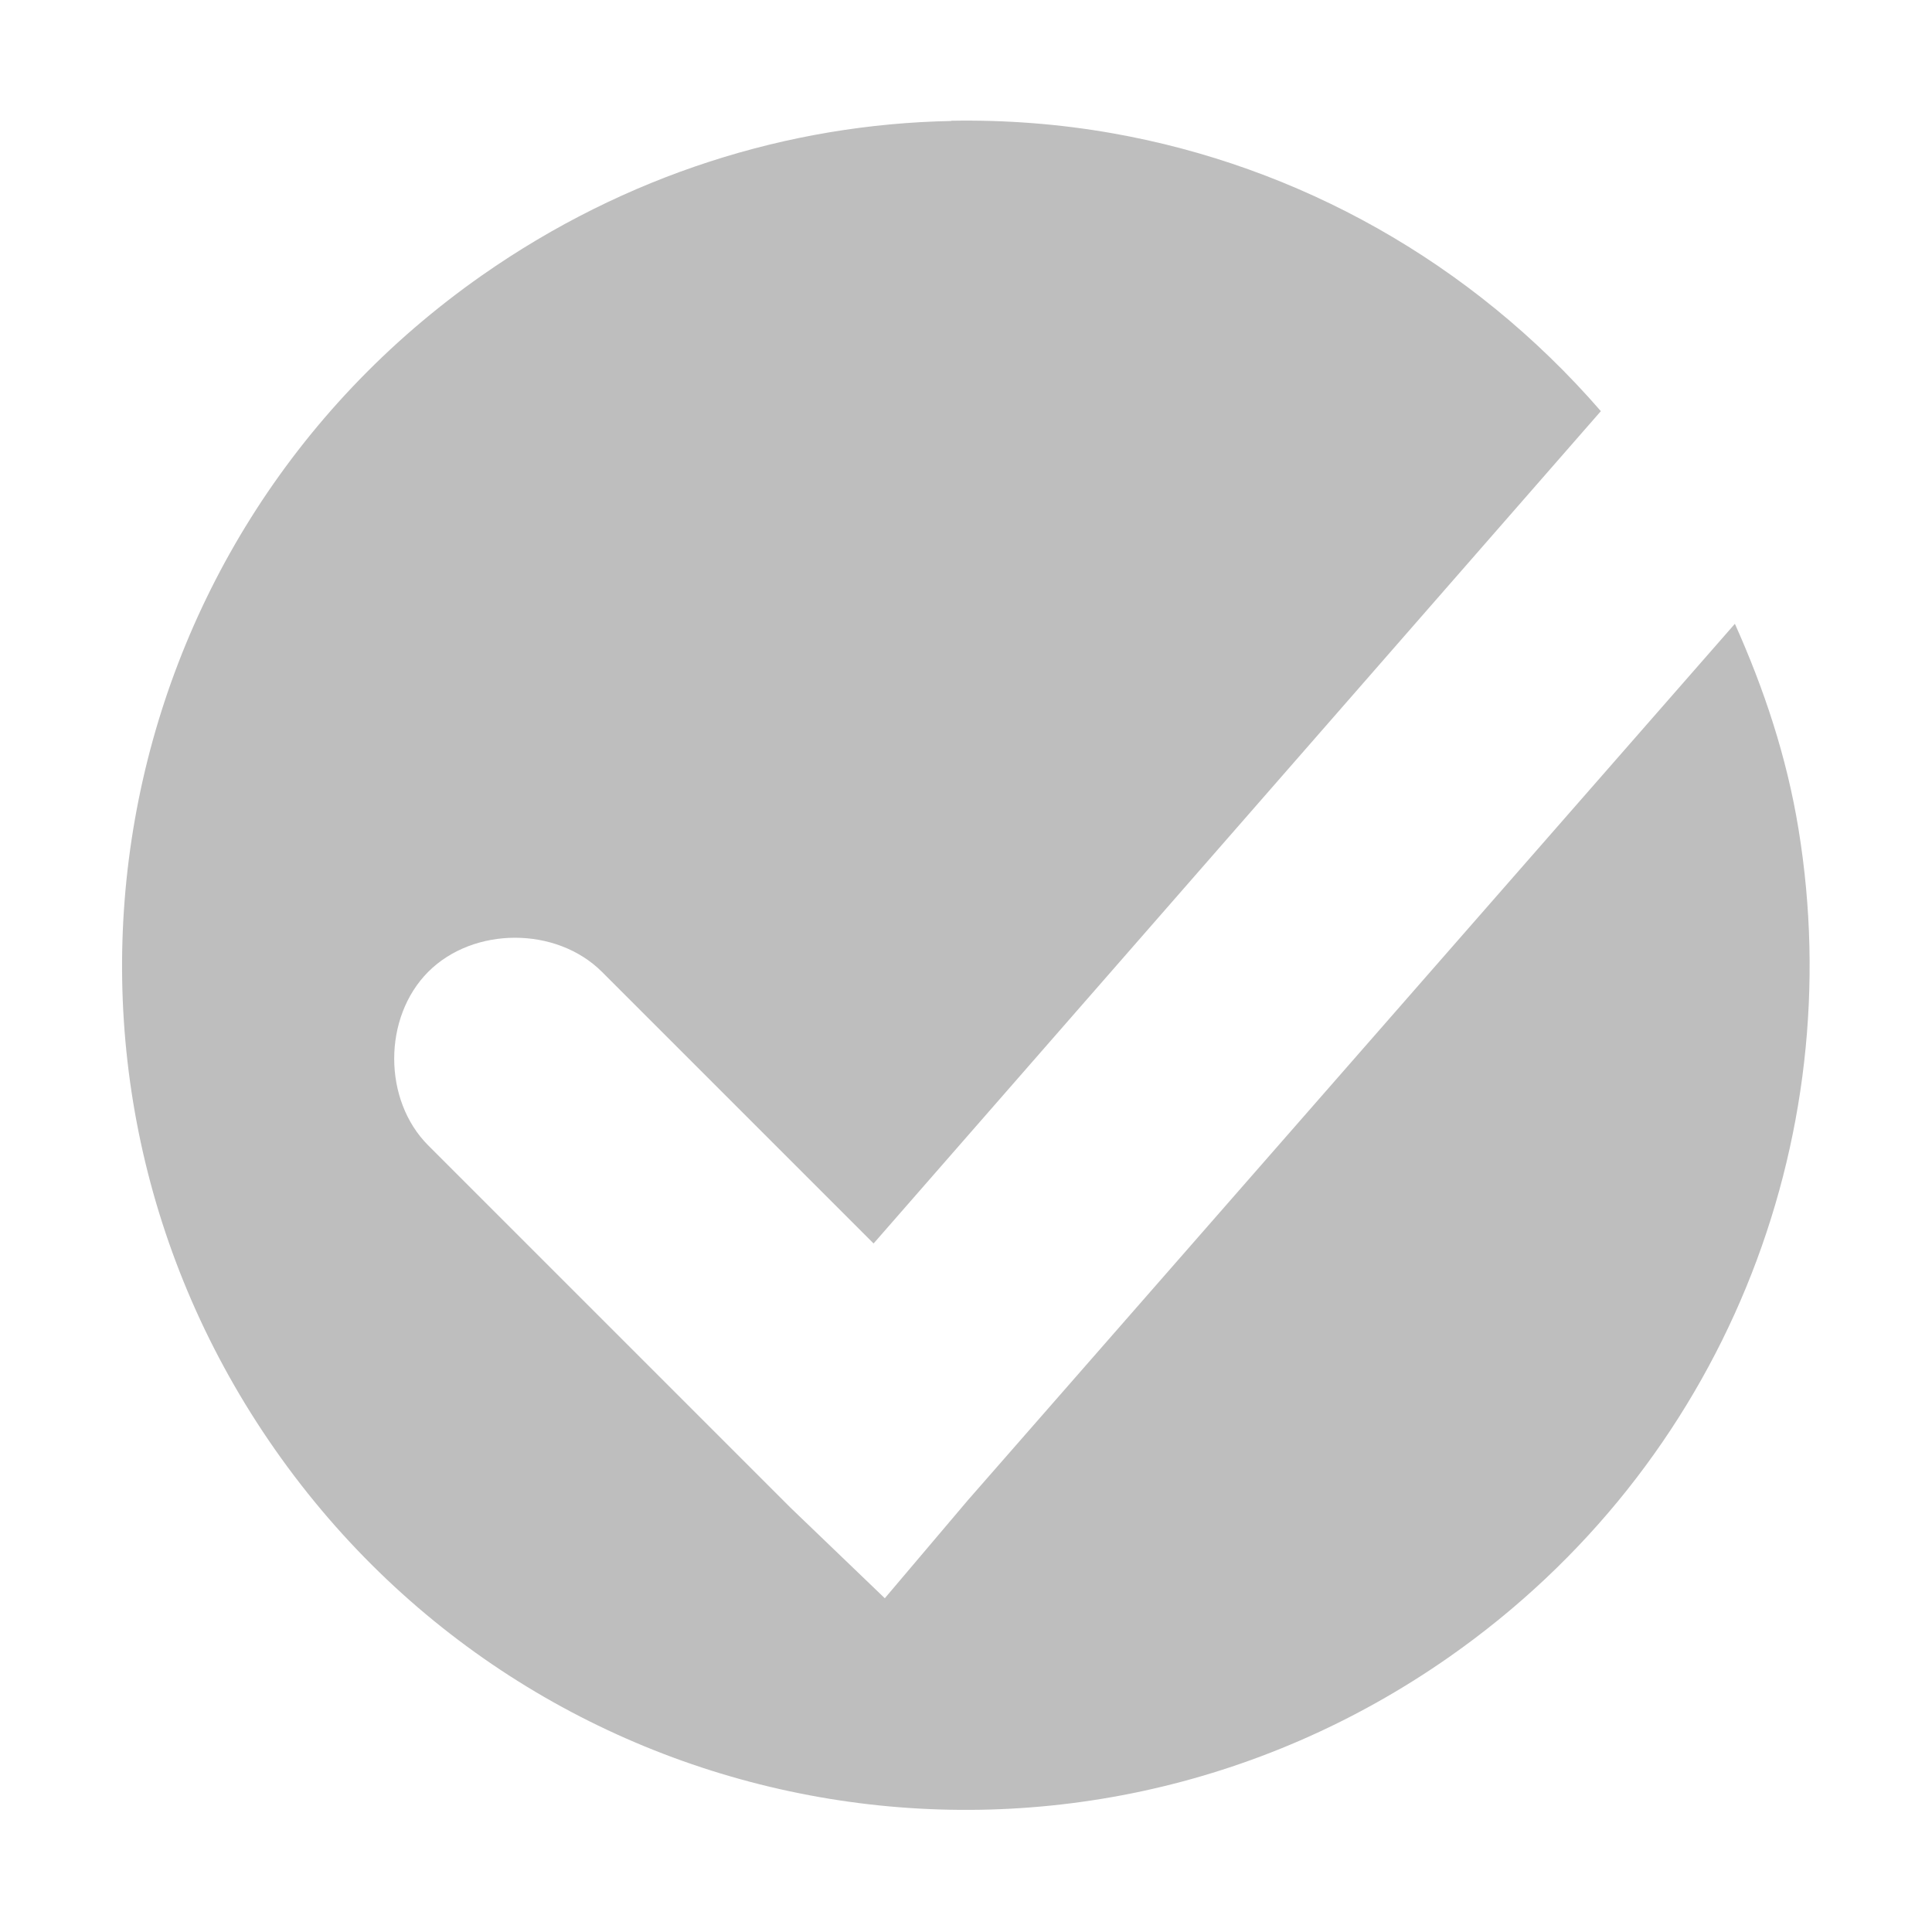
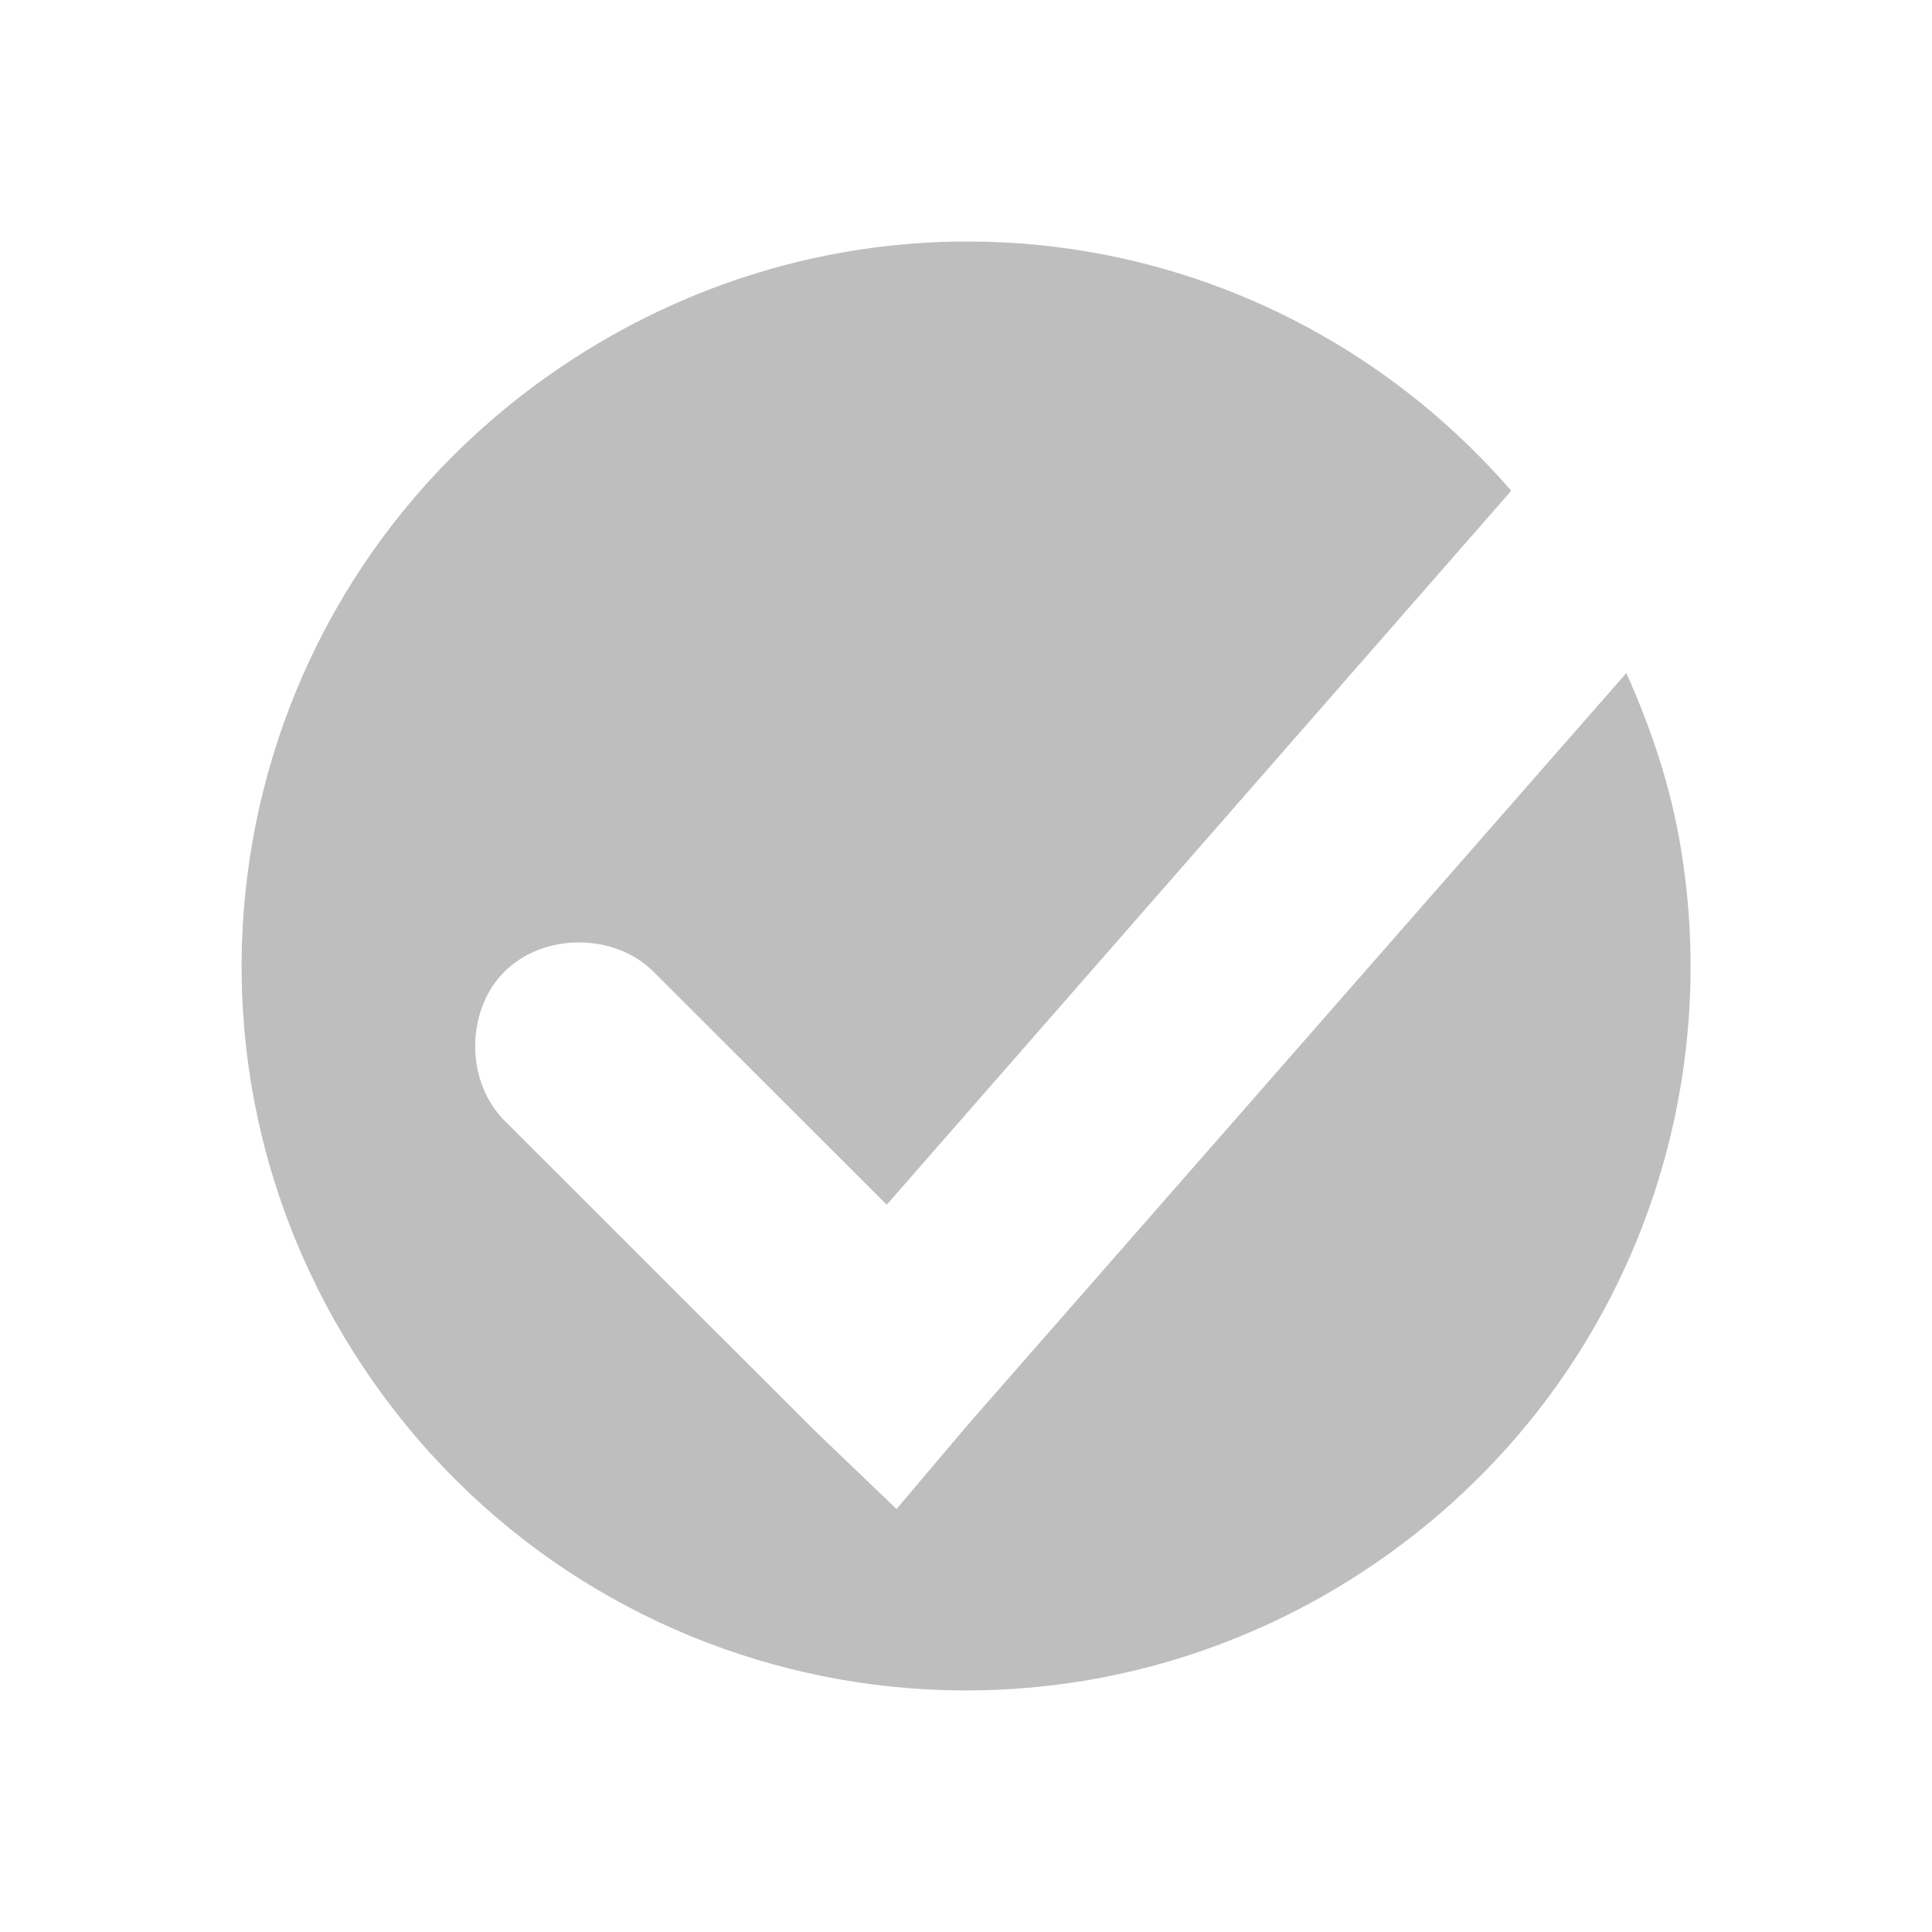
<svg xmlns="http://www.w3.org/2000/svg" xmlns:ns1="http://www.openswatchbook.org/uri/2009/osb" height="16" id="svg7384" style="enable-background:new" version="1.1" width="16">
  <defs id="defs7386">
    <linearGradient id="linearGradient5606" ns1:paint="solid">
      <stop id="stop5608" offset="0" style="stop-color:#000000;stop-opacity:1;" />
    </linearGradient>
    <filter id="filter7554" style="color-interpolation-filters:sRGB">
      <feBlend id="feBlend7556" in2="BackgroundImage" mode="darken" />
    </filter>
  </defs>
  <g id="layer9" style="display:inline" transform="translate(-485.0014,234.998)">
-     <path d="m 492.878,-233.996 c -1.345,0.026 -2.695,0.446 -3.883,1.277 -3.167,2.217 -3.932,6.56 -1.715,9.727 2.217,3.167 6.558,3.932 9.725,1.715 2.277,-1.595 3.312,-4.282 2.891,-6.854 -0.098,-0.601 -0.285,-1.16 -0.527,-1.701 l -6.352,7.258 -0.688,0.812 -0.781,-0.75 -3,-3 c -0.376,-0.376 -0.376,-1.061 0,-1.438 0.376,-0.376 1.061,-0.376 1.438,0 l 2.25,2.25 6.023,-6.893 c -1.077,-1.241 -2.509,-2.03 -4.043,-2.301 -0.441,-0.078 -0.889,-0.112 -1.338,-0.104 z" id="path6718" style="color:#000000;display:inline;overflow:visible;visibility:visible;fill:#bebebe;fill-opacity:1;fill-rule:nonzero;stroke:none;stroke-width:0.843;marker:none;enable-background:accumulate" />
+     <path d="m 492.897,-232.997 c -1.155,0.023 -2.314,0.382 -3.334,1.096 -2.719,1.902 -3.376,5.627 -1.472,8.344 1.904,2.717 5.631,3.373 8.35,1.471 1.955,-1.368 2.844,-3.674 2.482,-5.879 -0.084,-0.515 -0.245,-0.995 -0.453,-1.459 l -5.454,6.226 -0.59,0.697 -0.671,-0.643 -2.576,-2.574 c -0.323,-0.323 -0.323,-0.91 0,-1.233 0.323,-0.323 0.911,-0.323 1.234,0 l 1.932,1.93 5.172,-5.913 c -0.925,-1.065 -2.155,-1.742 -3.472,-1.974 -0.379,-0.067 -0.764,-0.096 -1.149,-0.089 z" id="path6718" style="color:#000000;display:inline;overflow:visible;visibility:visible;fill:#bebebe;fill-opacity:1;fill-rule:nonzero;stroke:none;stroke-width:0.843;marker:none;enable-background:accumulate" />
  </g>
  <g id="layer10" style="display:inline;filter:url(#filter7554)" transform="translate(-485.0014,234.998)" />
  <g id="layer1" style="display:inline" transform="translate(-244.0012,-382.002)" />
  <g id="layer14" style="display:inline" transform="translate(-485.0014,234.998)" />
  <g id="layer15" style="display:inline" transform="translate(-485.0014,234.998)" />
  <g id="g71291" style="display:inline" transform="translate(-485.0014,234.998)" />
  <g id="layer2" style="display:inline" transform="translate(-244.0012,-232.002)" />
  <g id="g6058" style="display:inline" transform="translate(-244.0012,-232.002)" />
  <g id="layer12" style="display:inline" transform="translate(-485.0014,234.998)" />
</svg>
